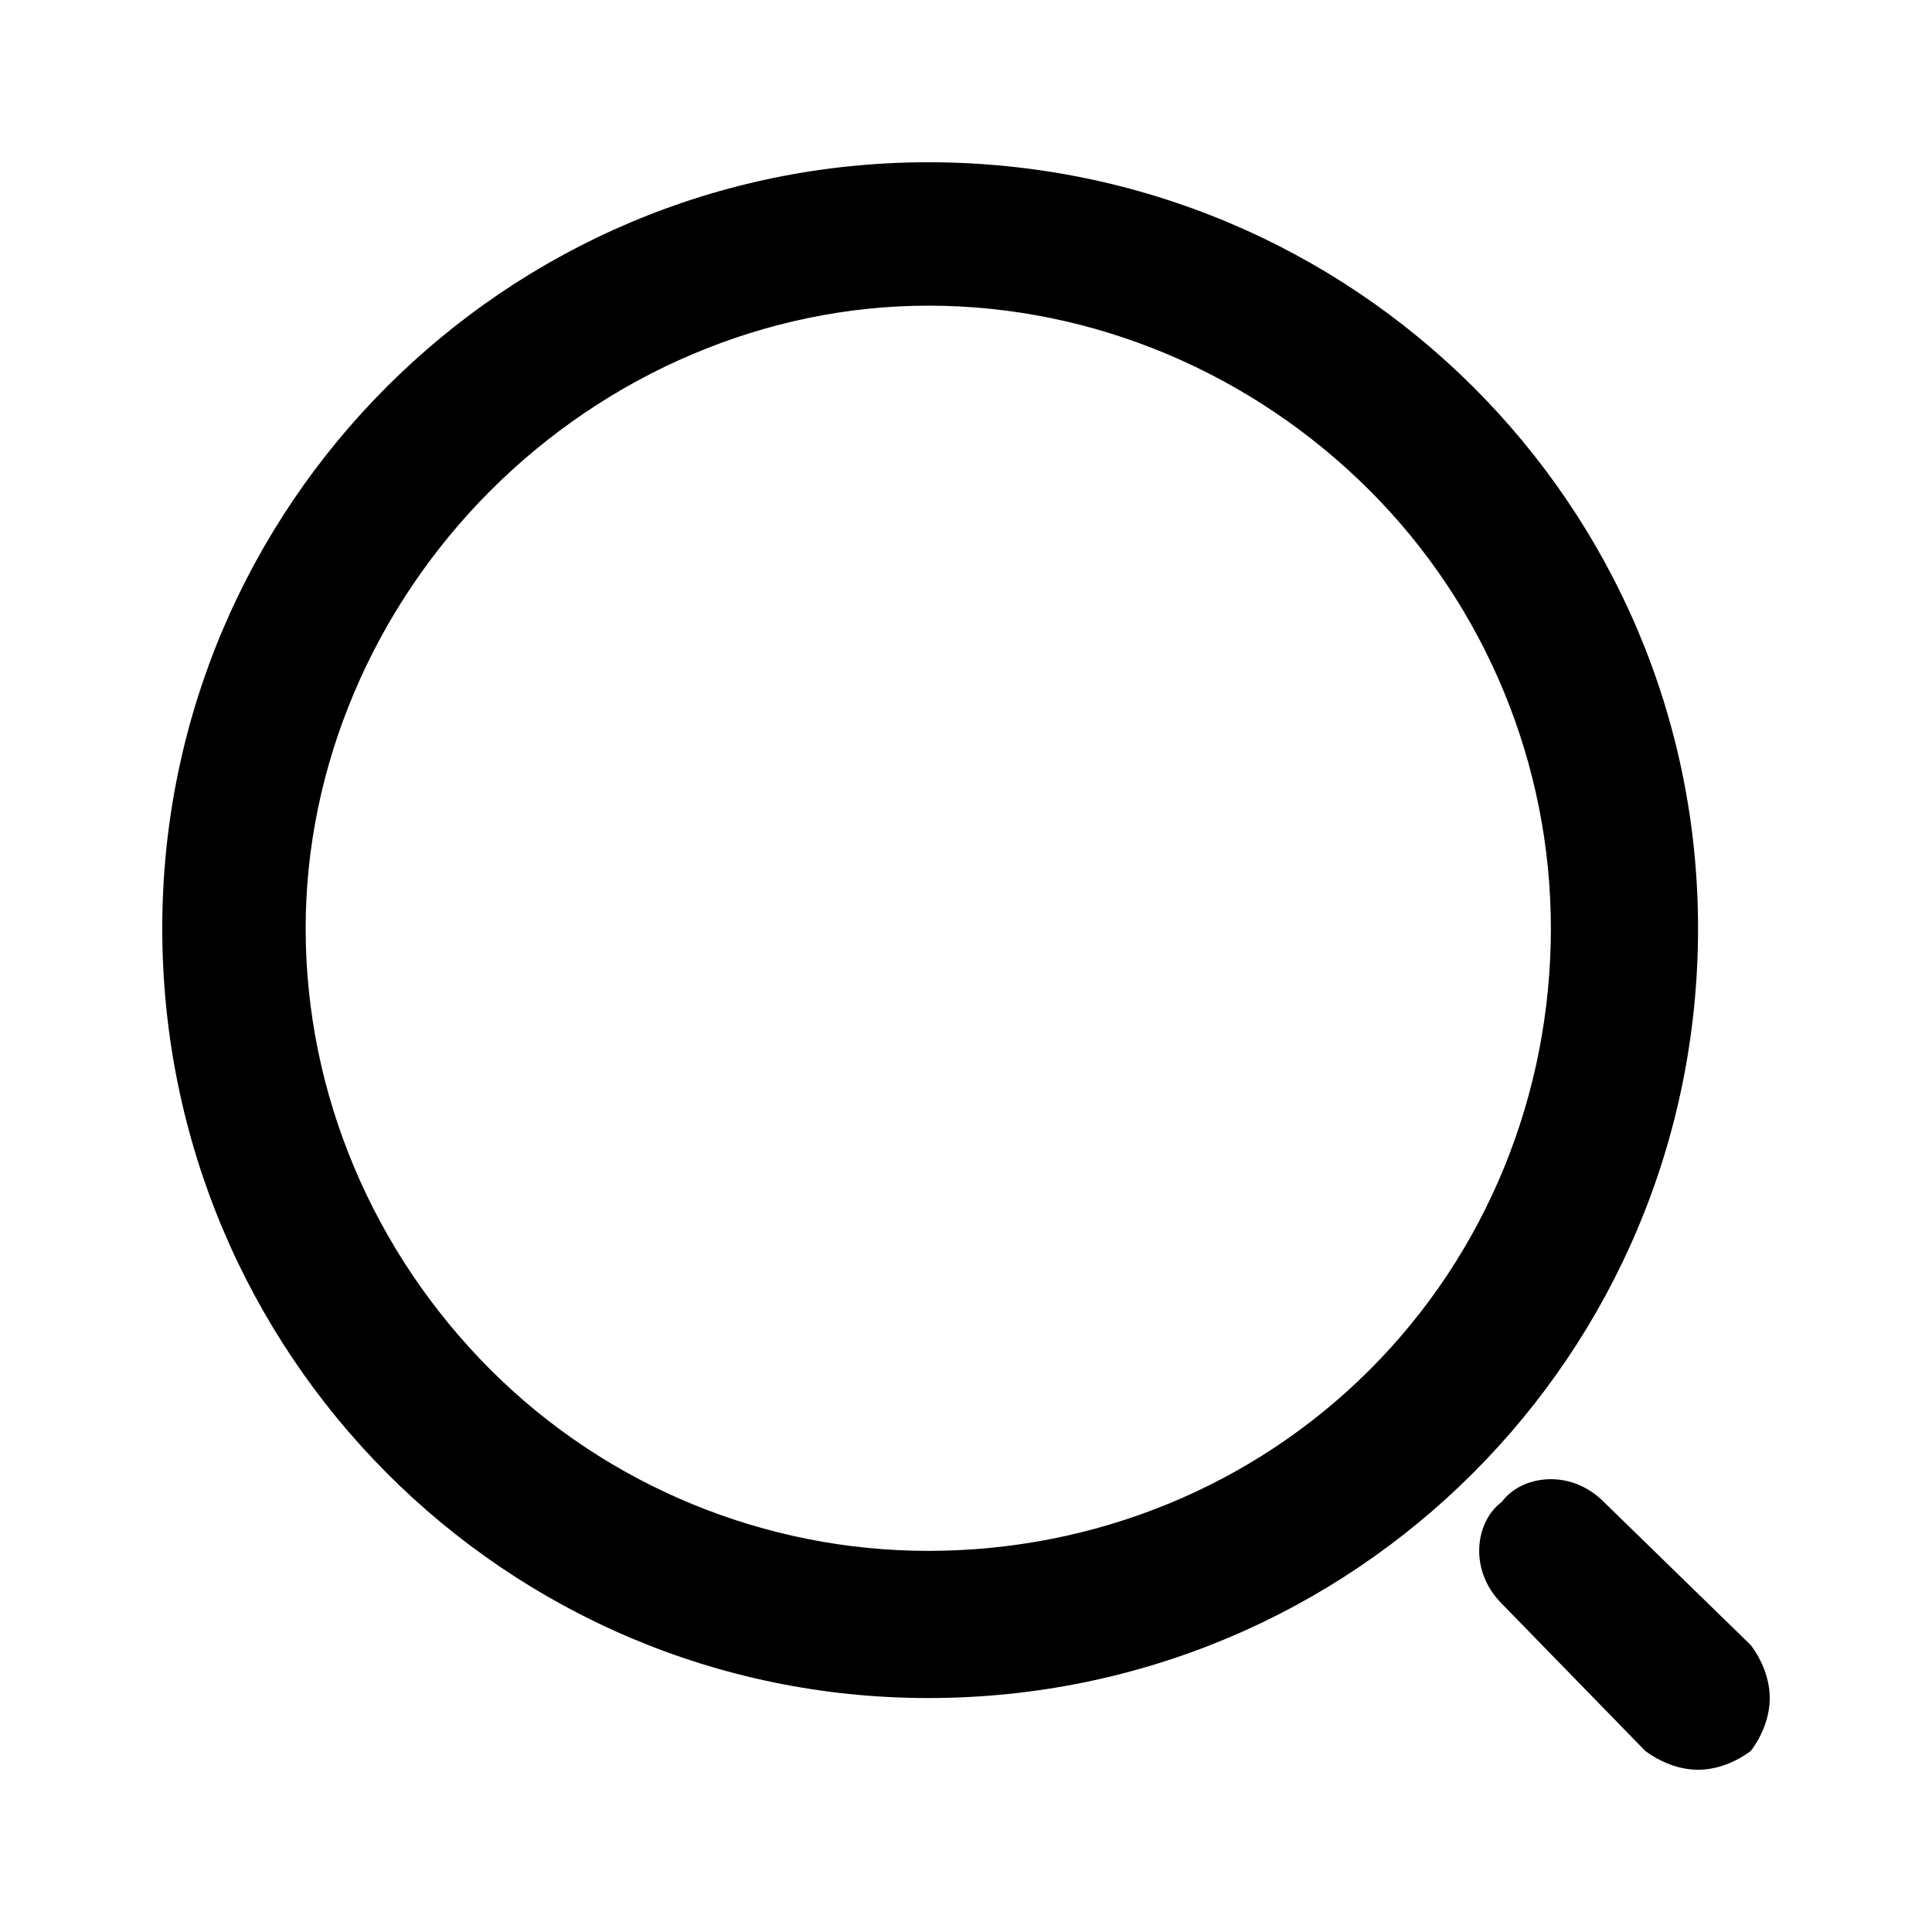
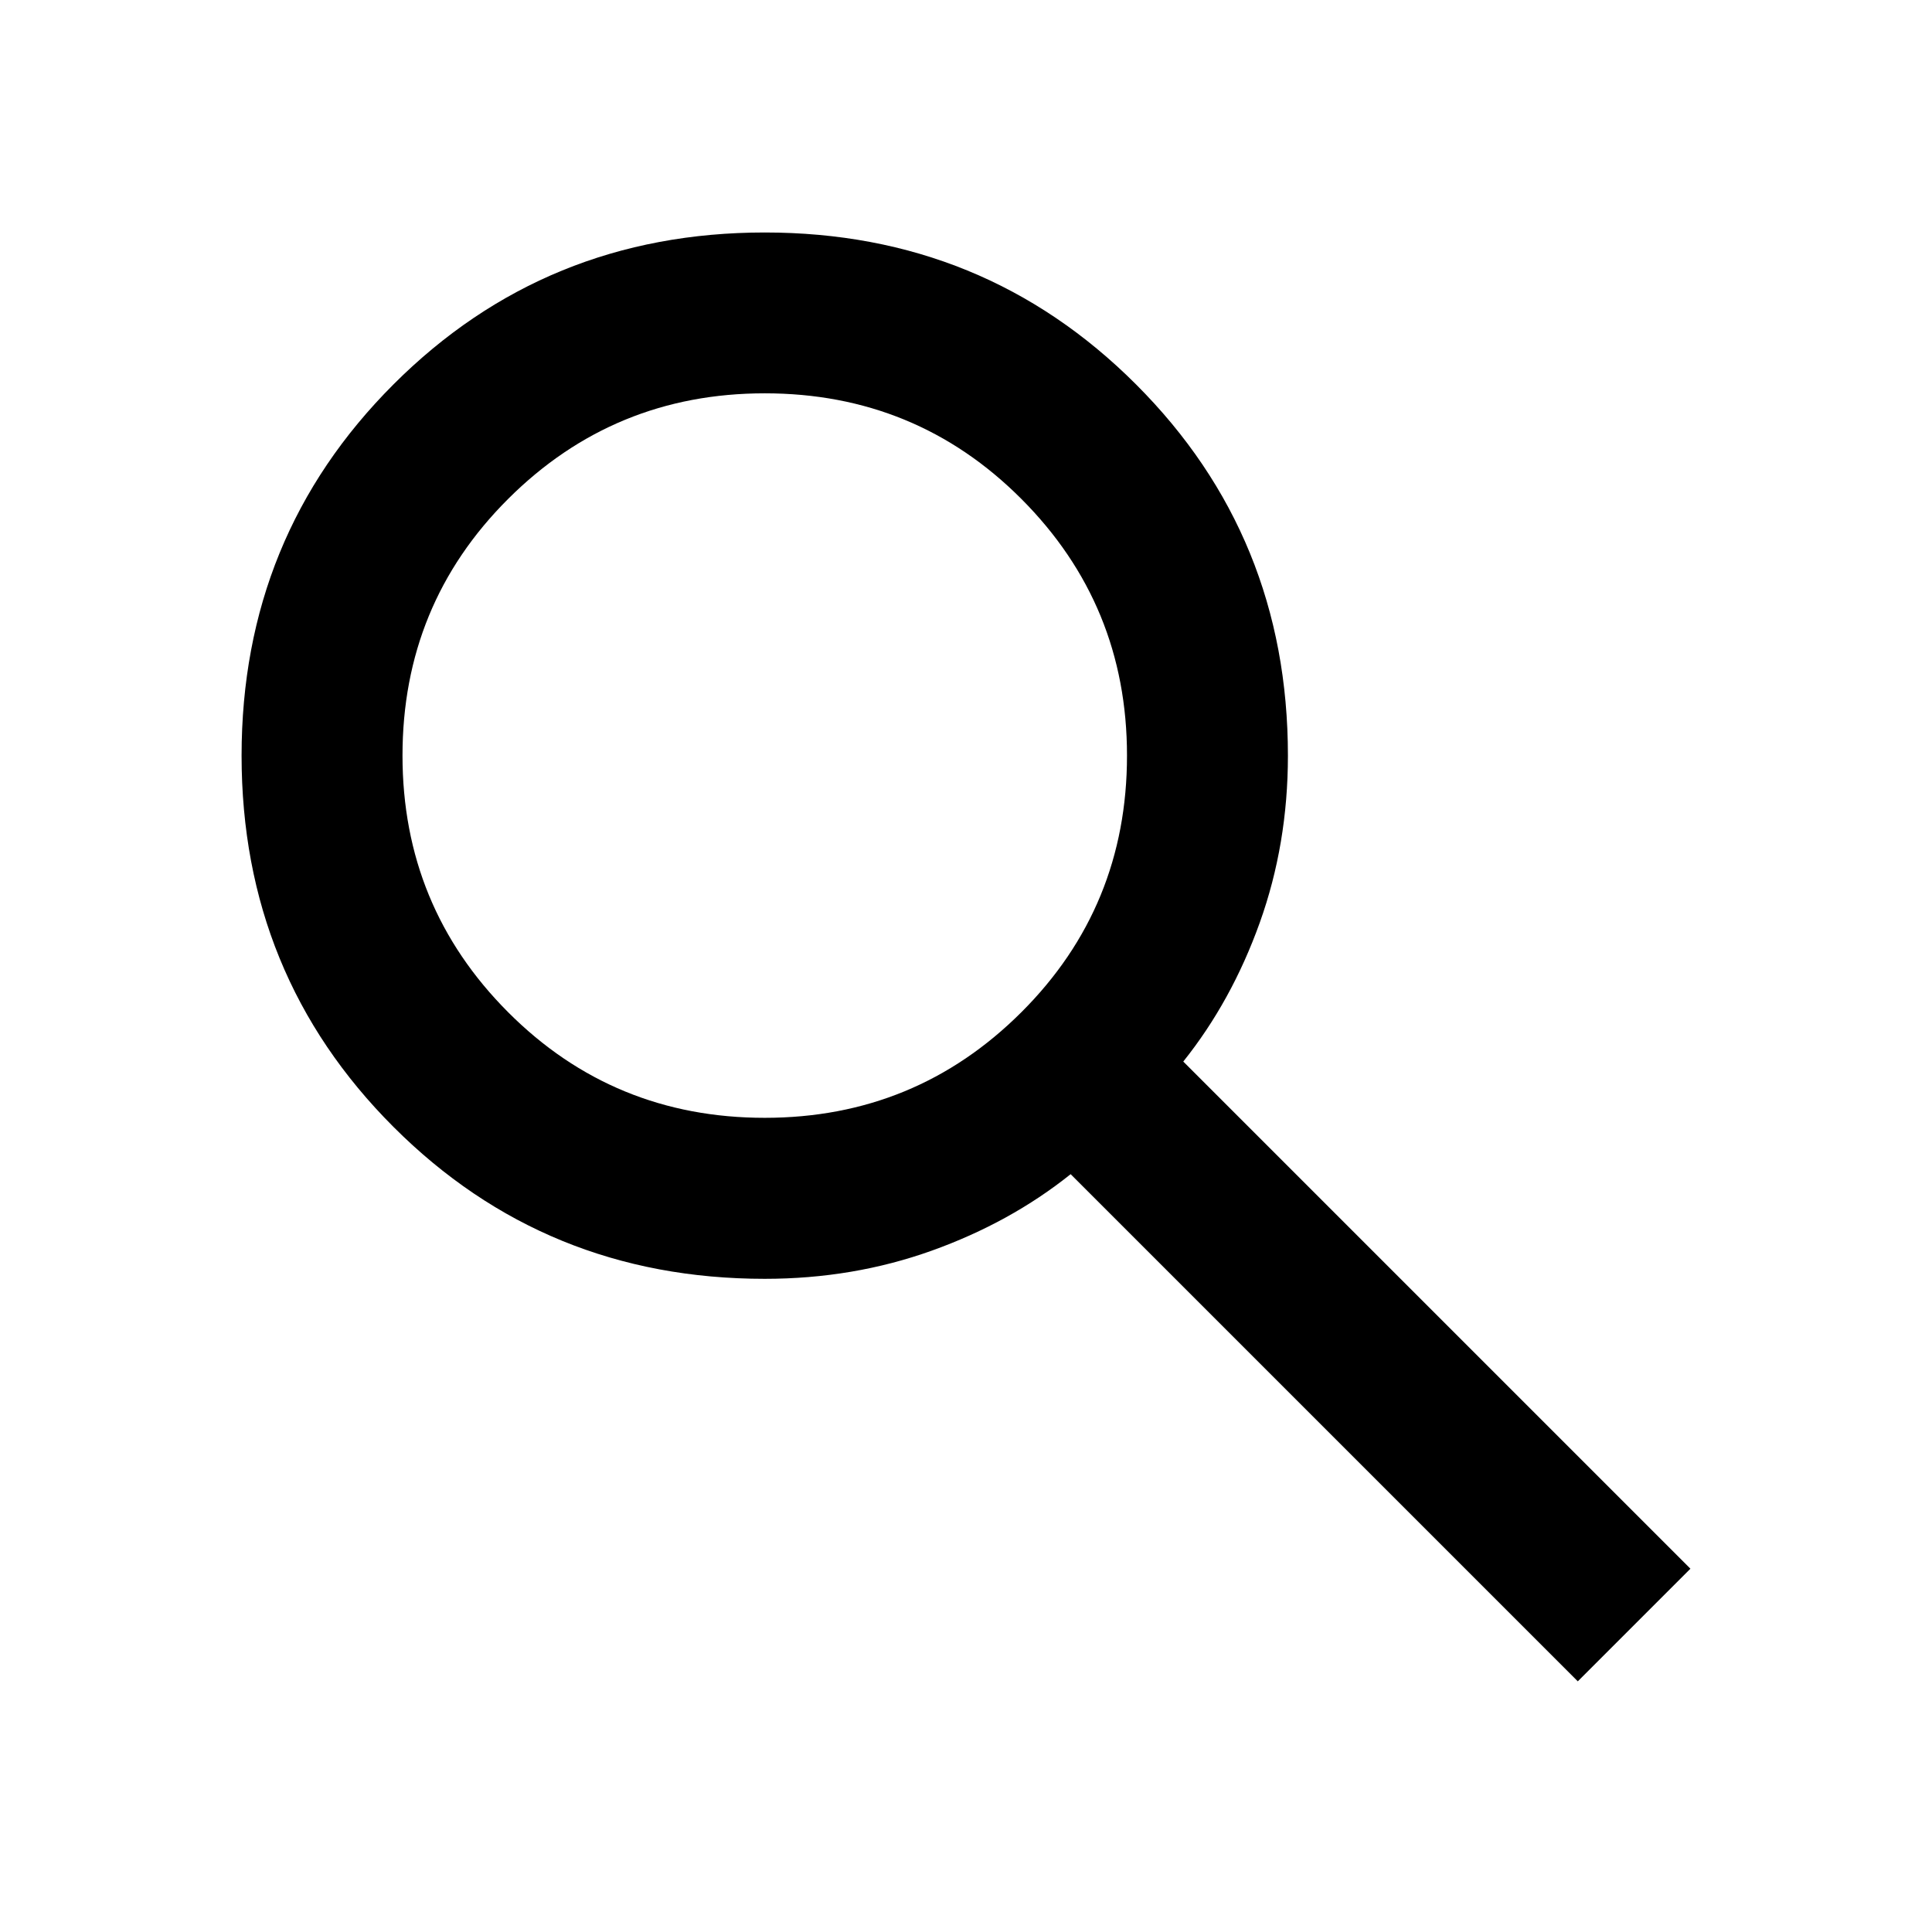
- <svg xmlns="http://www.w3.org/2000/svg" viewBox="0 0 512 512">
-   <path d="m450 469c-5 0-10-2-14-5l-38-39c-4-4-6-9-6-14 0-5 2-10 6-13 3-4 8-6 13-6 5 0 10 2 14 6l39 38c3 4 5 9 5 14 0 5-2 10-5 14-4 3-9 5-14 5z m-204-19c-112 0-203-91-203-204 0-112 91-203 203-203 113 0 204 91 204 203 0 113-91 204-204 204z m0-369c-43 0-85 18-116 49-31 31-49 73-49 116 0 44 18 86 49 117 31 31 73 48 116 48 44 0 86-17 117-48 31-31 48-73 48-117 0-43-17-85-48-116-31-31-73-49-117-49z" />
+ <svg xmlns="http://www.w3.org/2000/svg" viewBox="0 0 24 24">
+   <path d="m19.6 20.886-6.3-6.3c-.5.4-1.075.717-1.725.95s-1.342.35-2.075.35c-1.817 0-3.354-.629-4.612-1.887s-1.887-2.796-1.887-4.612c0-1.817.629-3.354 1.887-4.612 1.258-1.258 2.796-1.887 4.612-1.887 1.817 0 3.354.629 4.612 1.887 1.258 1.258 1.887 2.796 1.887 4.612 0 .733-.117 1.425-.35 2.075s-.55 1.225-.95 1.725l6.3 6.3zm-10.1-7c1.25 0 2.312-.438 3.188-1.312s1.312-1.938 1.312-3.188-.438-2.312-1.312-3.188-1.938-1.312-3.188-1.312-2.312.438-3.188 1.312-1.312 1.938-1.312 3.188.438 2.312 1.312 3.188 1.938 1.312 3.188 1.312z" />
</svg>
